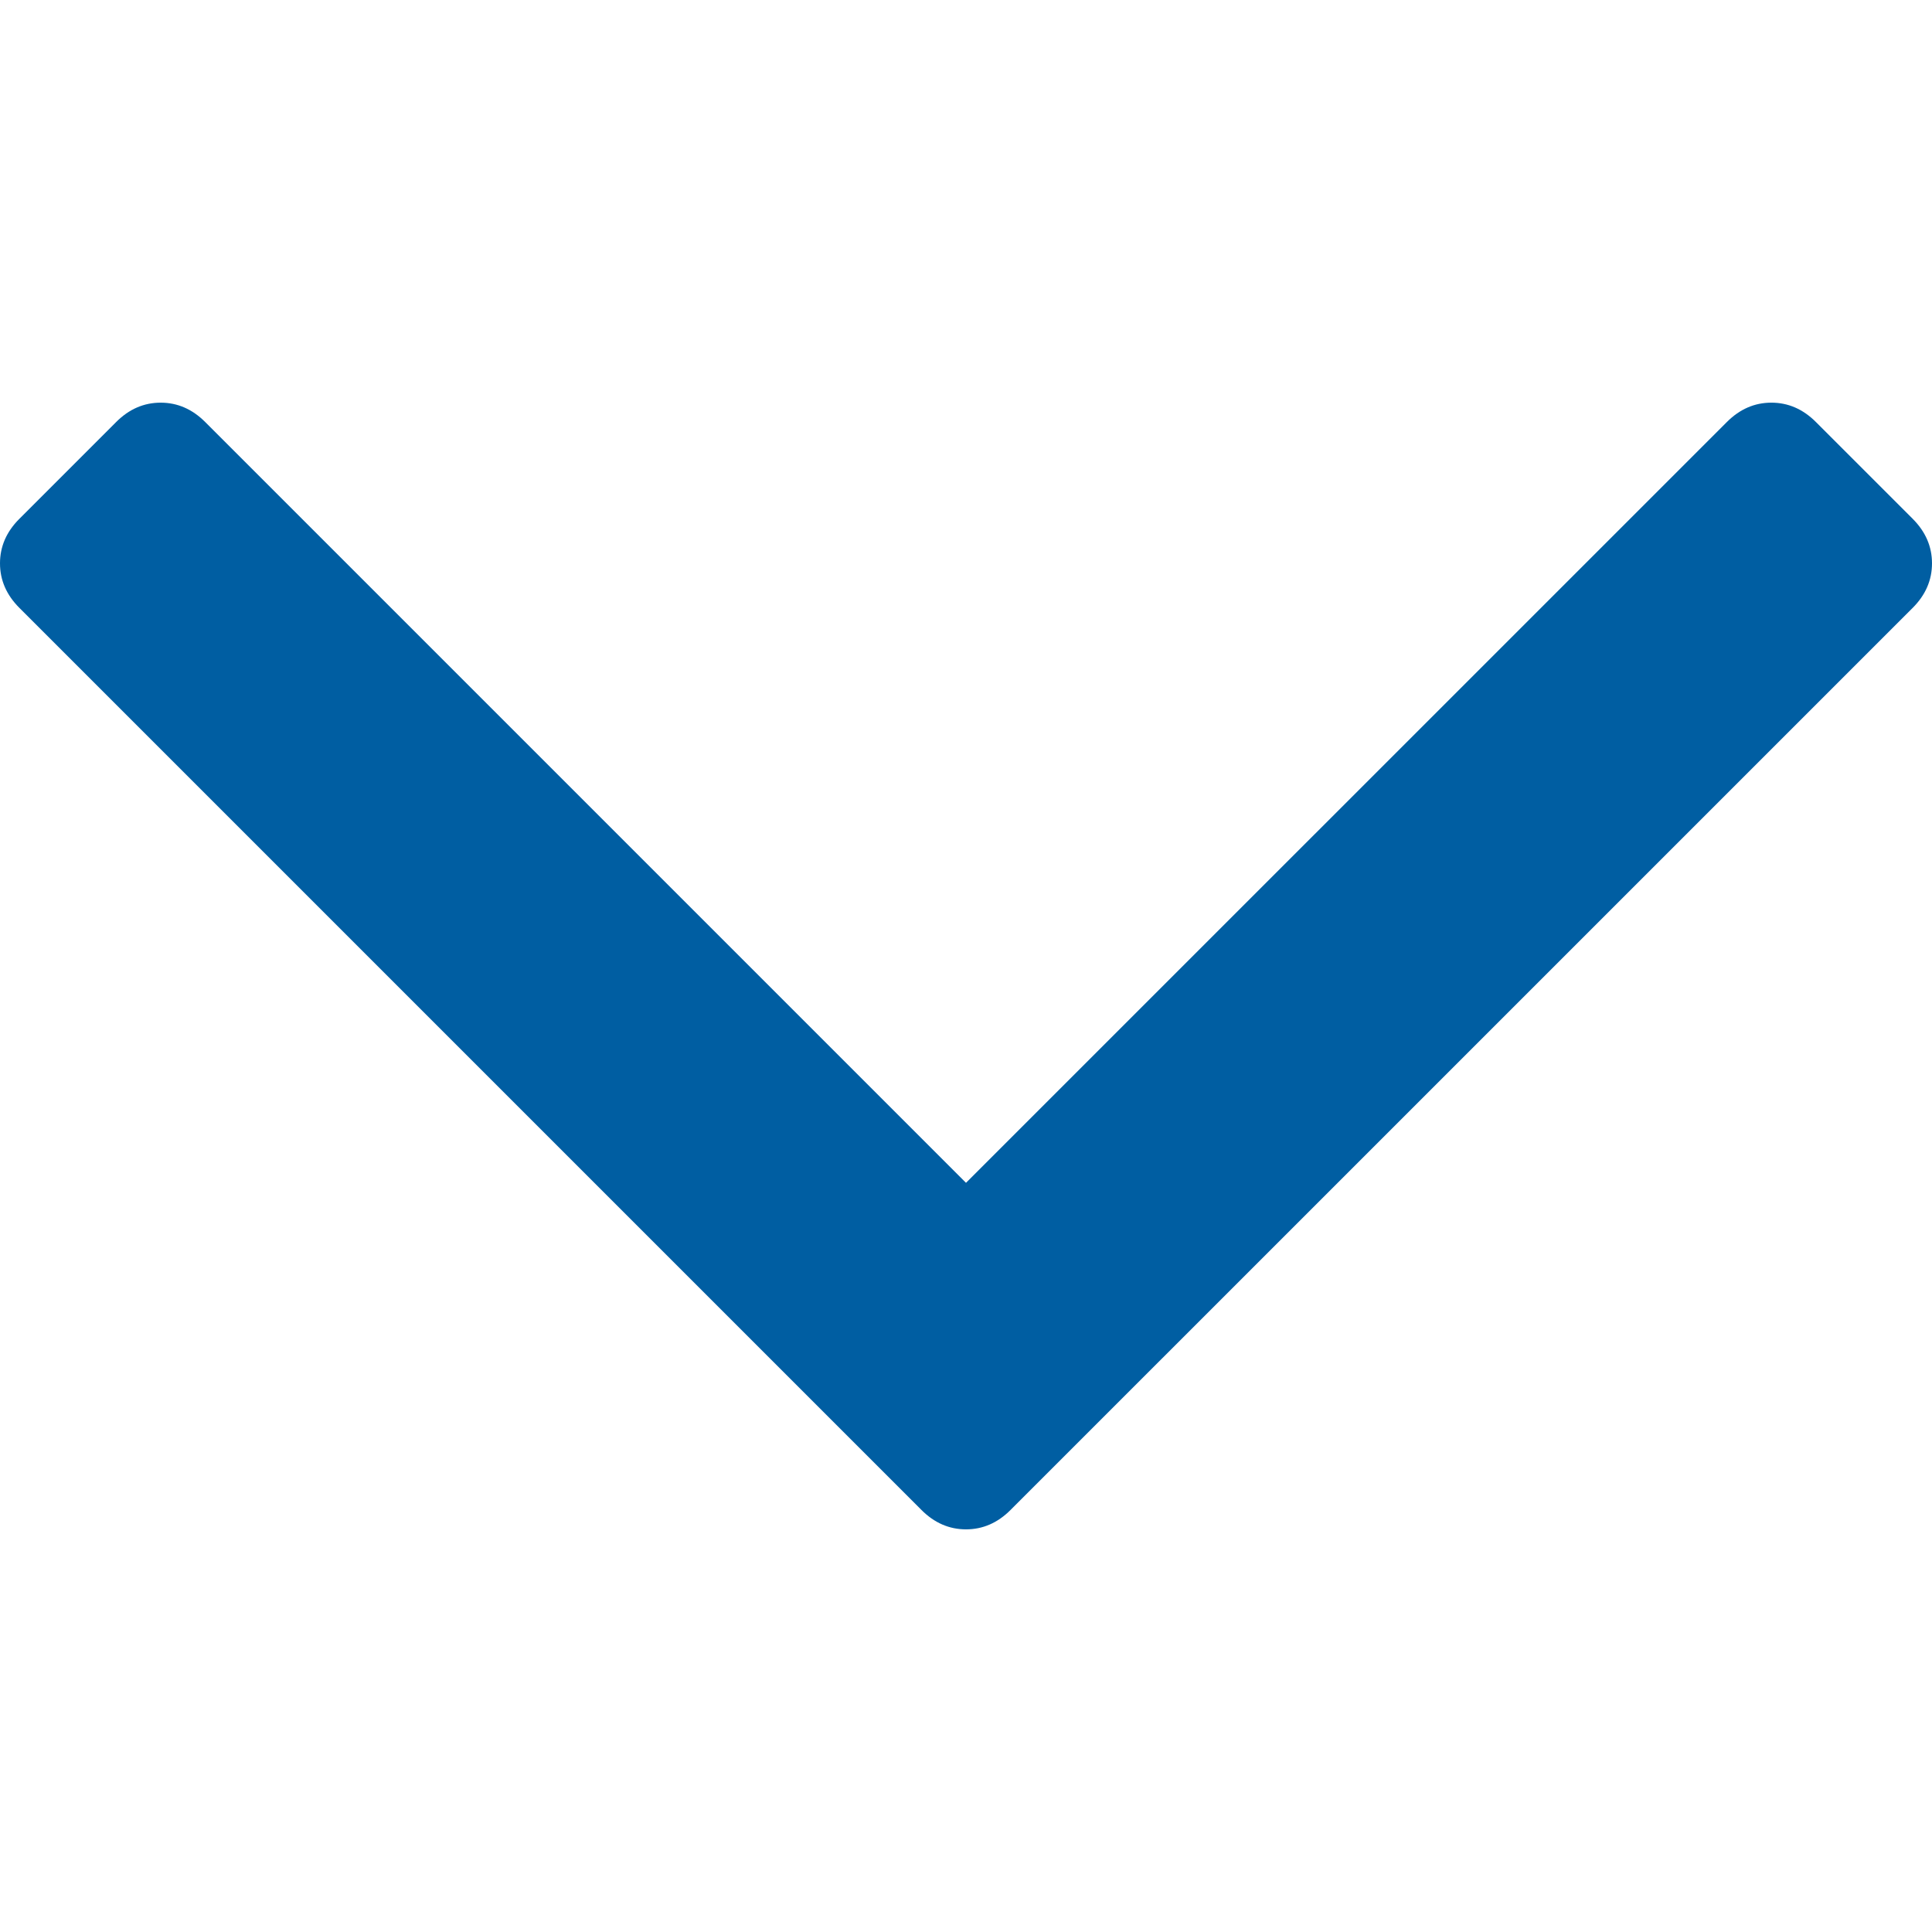
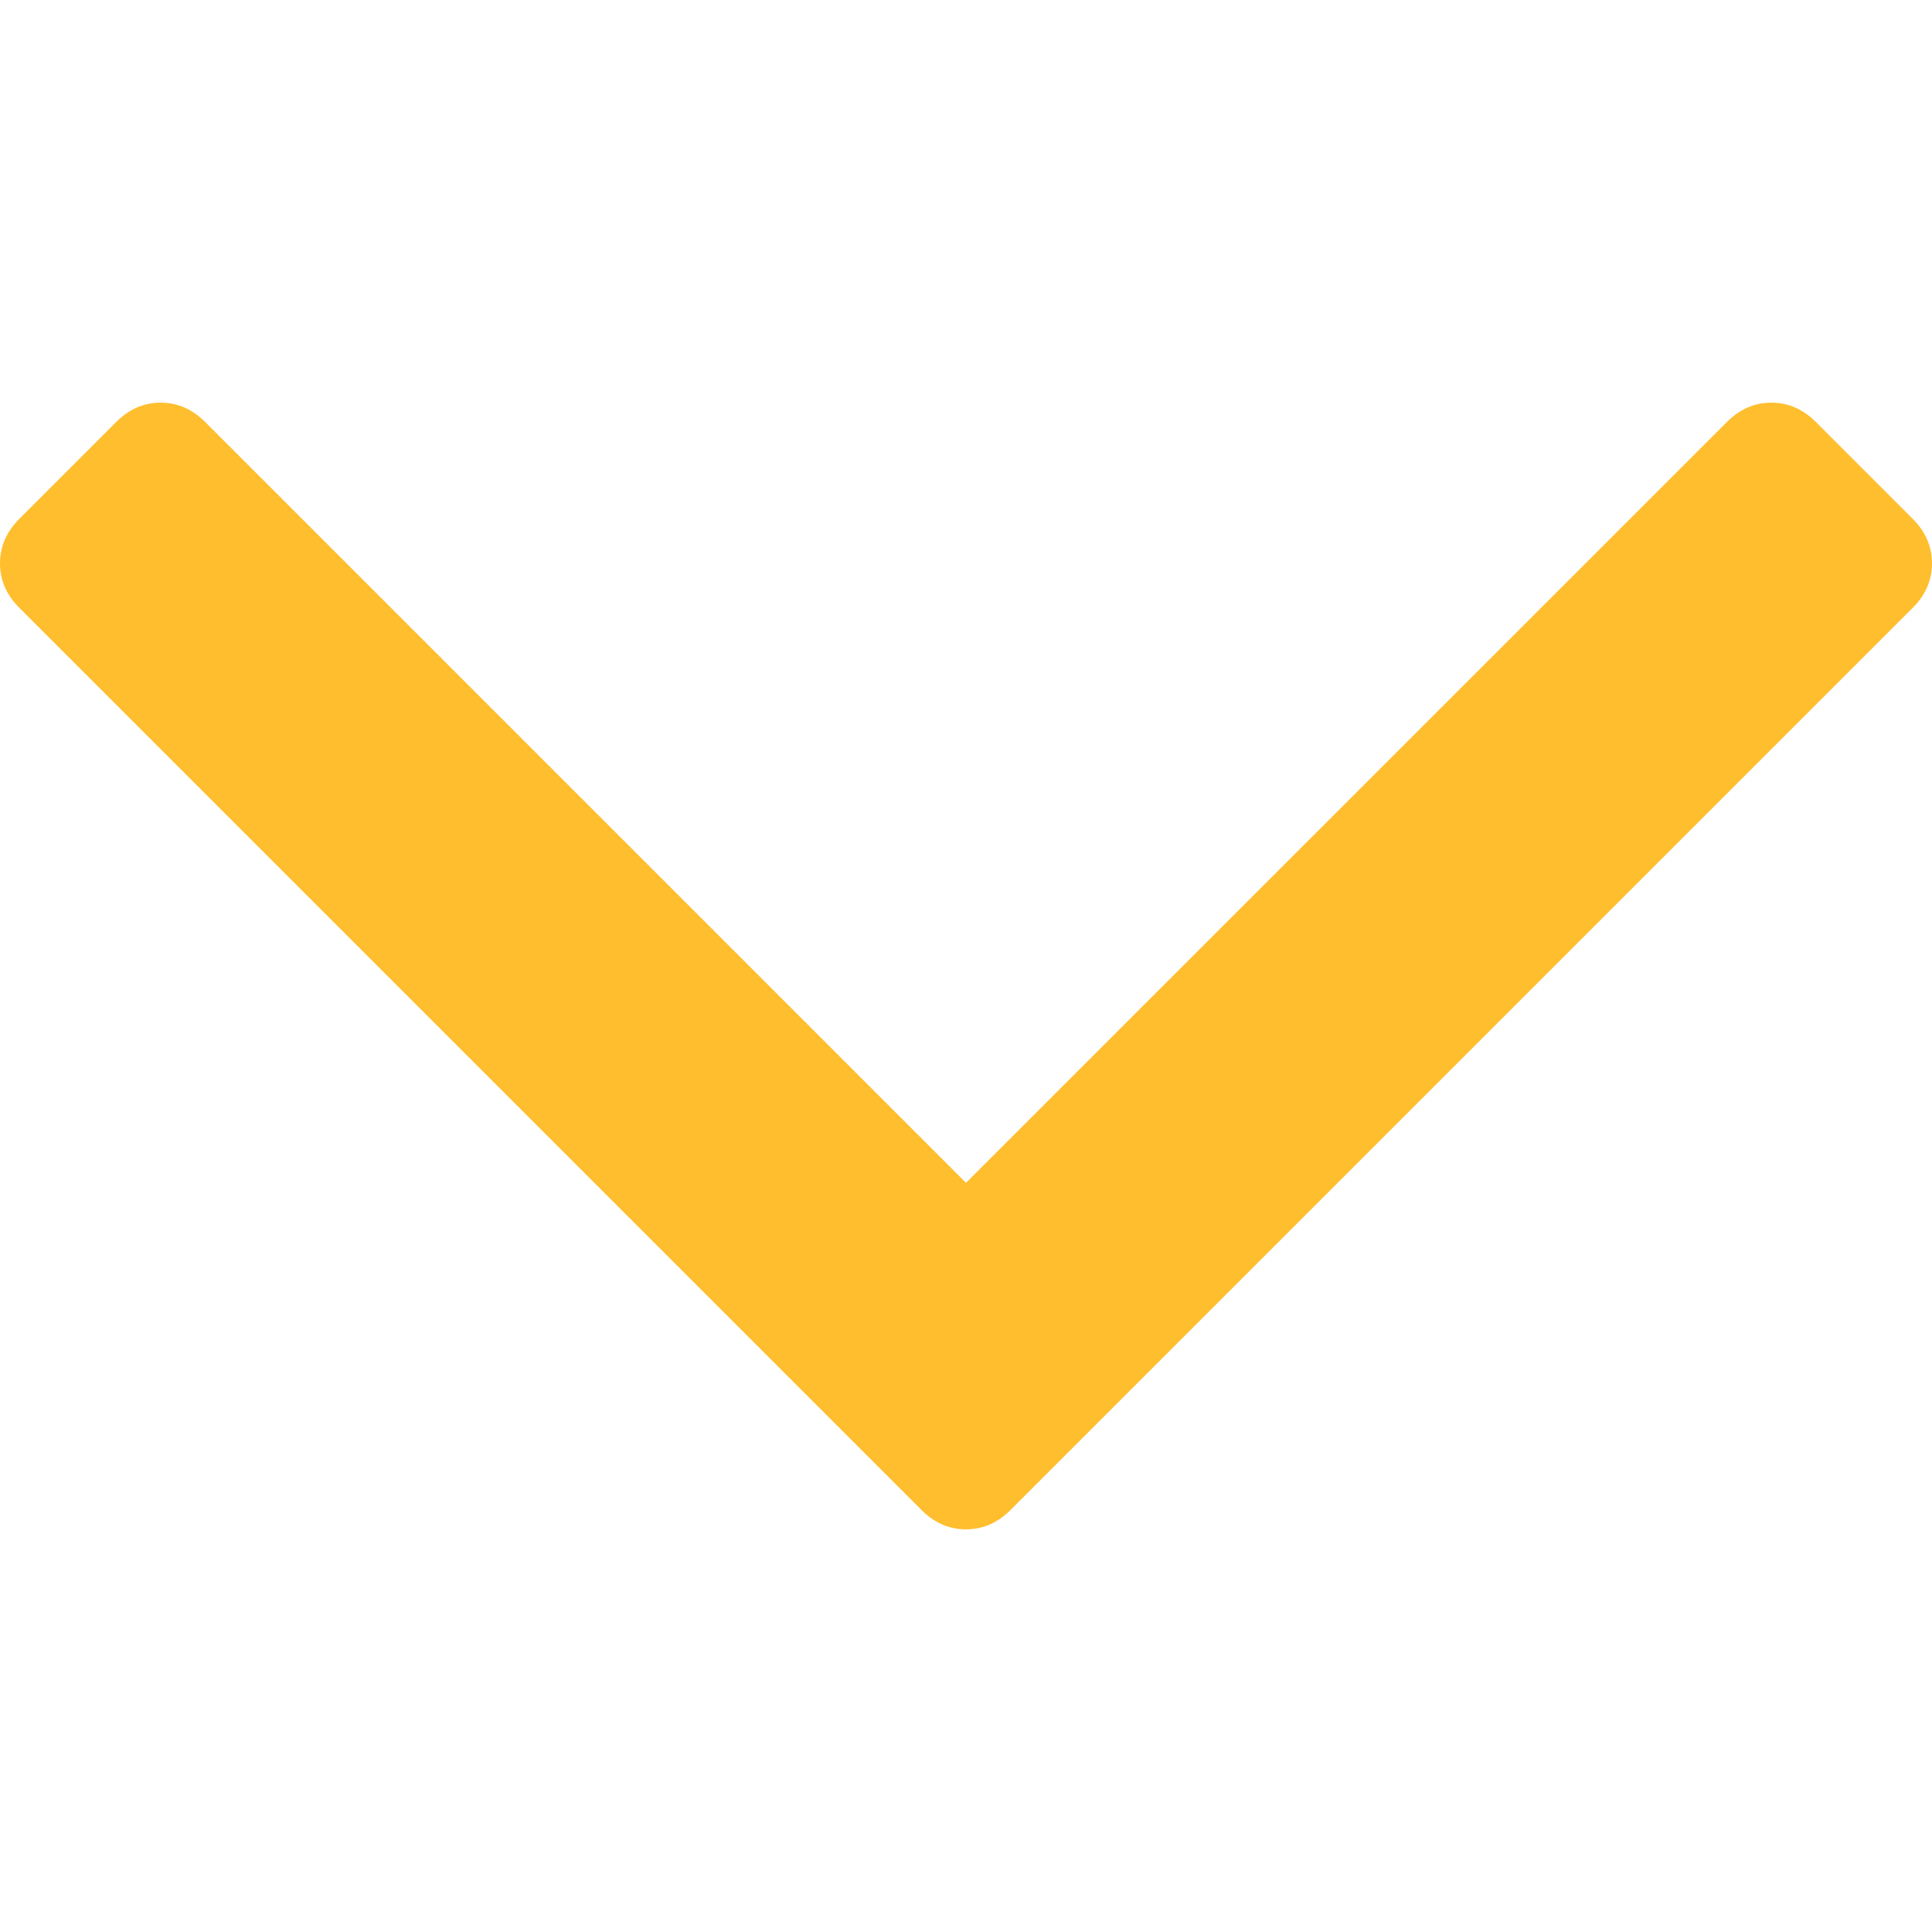
<svg xmlns="http://www.w3.org/2000/svg" width="512" height="512" viewBox="0 0 284.929 284.929">
-   <path d="M282.082 76.51L267.808 62.24c-1.902-1.906-4.093-2.856-6.57-2.856-2.47 0-4.66.95-6.563 2.856L142.465 174.44 30.263 62.24c-1.903-1.905-4.093-2.855-6.567-2.855-2.475 0-4.665.95-6.567 2.856L2.856 76.516C.95 78.417 0 80.607 0 83.082c0 2.473.953 4.663 2.856 6.565L135.9 222.693c1.9 1.903 4.092 2.854 6.566 2.854s4.66-.95 6.562-2.854L282.082 89.647c1.902-1.903 2.847-4.093 2.847-6.565 0-2.475-.946-4.665-2.848-6.57z" fill="#005ea2" />
+   <path d="M282.082 76.51L267.808 62.24c-1.902-1.906-4.093-2.856-6.57-2.856-2.47 0-4.66.95-6.563 2.856L142.465 174.44 30.263 62.24c-1.903-1.905-4.093-2.855-6.567-2.855-2.475 0-4.665.95-6.567 2.856L2.856 76.516C.95 78.417 0 80.607 0 83.082c0 2.473.953 4.663 2.856 6.565L135.9 222.693c1.9 1.903 4.092 2.854 6.566 2.854s4.66-.95 6.562-2.854L282.082 89.647c1.902-1.903 2.847-4.093 2.847-6.565 0-2.475-.946-4.665-2.848-6.57z" fill="#FFBE2E" />
</svg>
